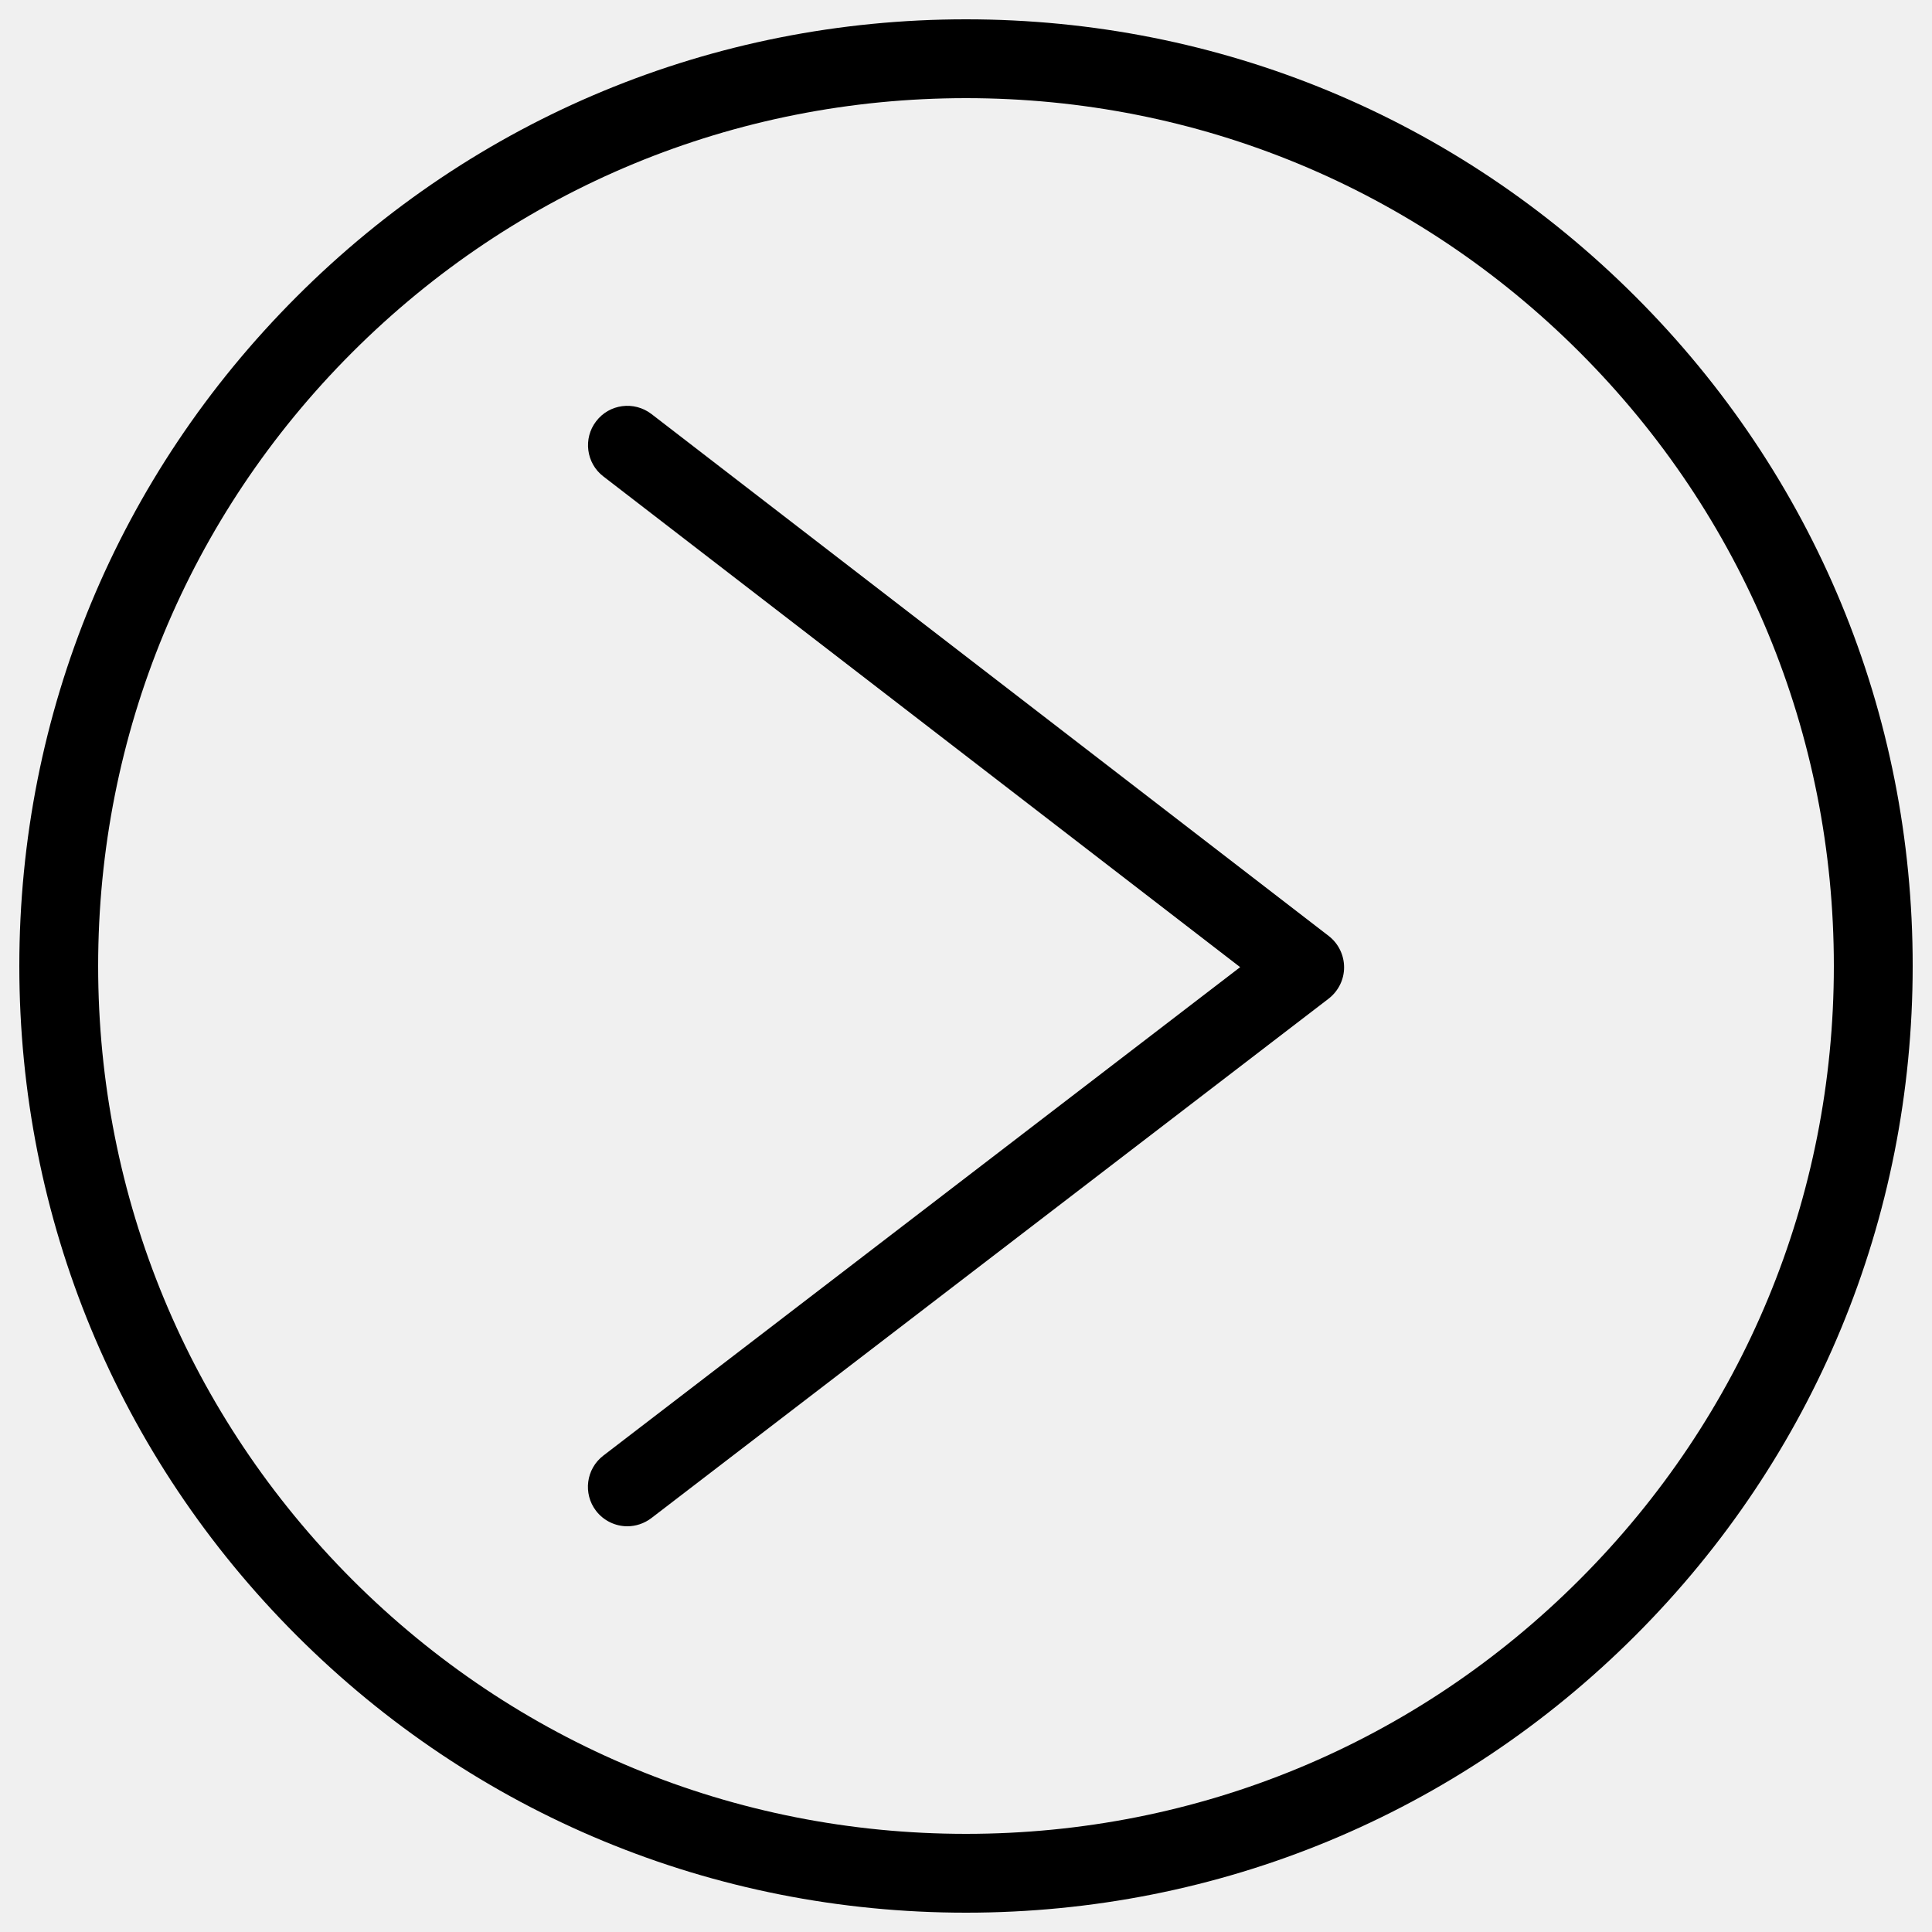
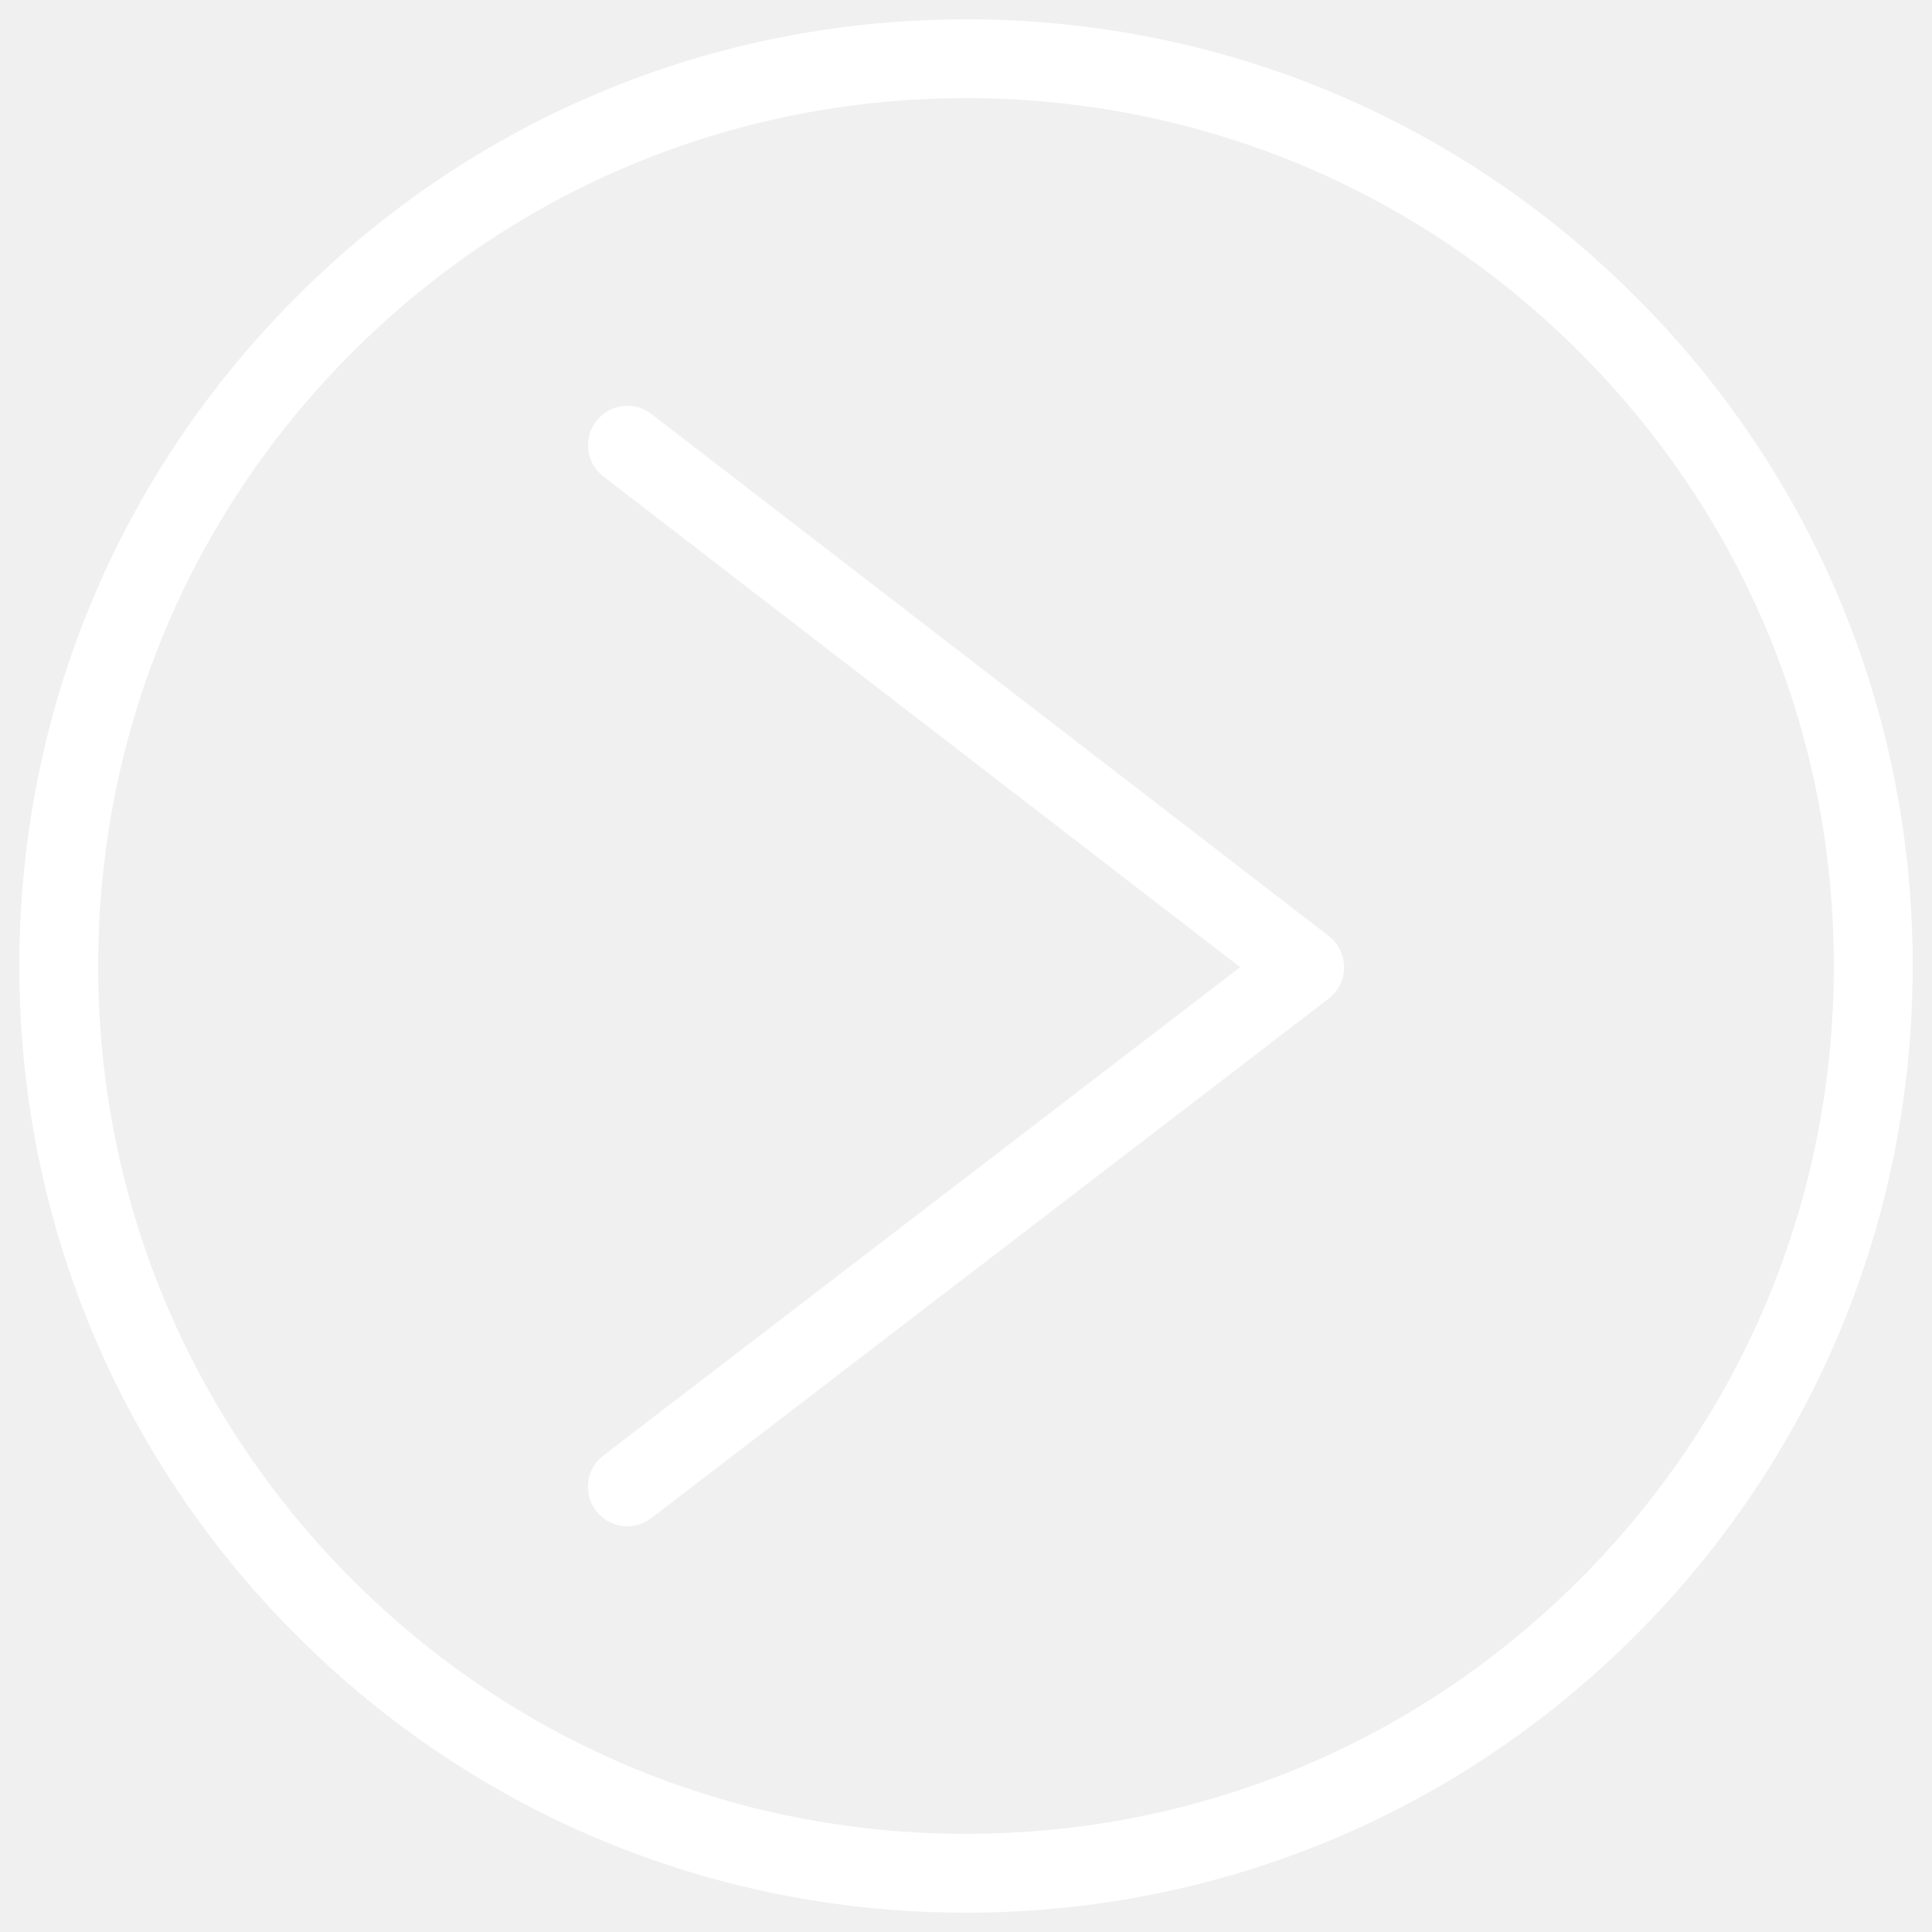
<svg xmlns="http://www.w3.org/2000/svg" version="1.1" x="0px" y="0px" viewBox="0 0 1000 1000" enable-background="new 0 0 1000 1000" xml:space="preserve">
  <g>
-     <path d="M846.5,153.5C754,61,630.9,10,500,10c-130.9,0-254,51-346.5,143.6C61,246.1,10,369.1,10,500c0,130.9,51,254,143.5,346.5C246,939,369.1,990,500,990s254-51,346.5-143.5C939,754,990,630.9,990,500C990.1,369.1,939.1,246,846.5,153.5z M817.6,817.6C732.8,902.5,620,949.2,500,949.2s-232.8-46.7-317.6-131.5C97.6,732.8,50.8,620,50.8,500c0-120,46.7-232.8,131.5-317.6C267.2,97.5,380.1,50.8,500,50.8c120,0,232.8,46.7,317.6,131.5C902.5,267.2,949.2,380,949.2,500C949.2,620,902.4,732.8,817.6,817.6z" />
-     <path d="M337.2,214.3c-9-6.9-21.8-5.2-28.6,3.7c-6.9,8.9-5.2,21.8,3.7,28.6l329.6,254L312.3,753.4c-9,6.9-10.6,19.7-3.8,28.6c4,5.2,10.1,8,16.2,8c4.3,0,8.7-1.4,12.4-4.2l350.6-268.9c5-3.9,8-9.8,8-16.2c0-6.3-2.9-12.3-7.9-16.2L337.2,214.3z" />
+     <path fill="#FFF" d="M846.5,153.5C754,61,630.9,10,500,10c-130.9,0-254,51-346.5,143.6C61,246.1,10,369.1,10,500c0,130.9,51,254,143.5,346.5C246,939,369.1,990,500,990s254-51,346.5-143.5C939,754,990,630.9,990,500C990.1,369.1,939.1,246,846.5,153.5z M817.6,817.6C732.8,902.5,620,949.2,500,949.2s-232.8-46.7-317.6-131.5C97.6,732.8,50.8,620,50.8,500c0-120,46.7-232.8,131.5-317.6C267.2,97.5,380.1,50.8,500,50.8c120,0,232.8,46.7,317.6,131.5C902.5,267.2,949.2,380,949.2,500C949.2,620,902.4,732.8,817.6,817.6z" />
+     <path fill="#FFF" d="M337.2,214.3c-9-6.9-21.8-5.2-28.6,3.7c-6.9,8.9-5.2,21.8,3.7,28.6l329.6,254L312.3,753.4c-9,6.9-10.6,19.7-3.8,28.6c4,5.2,10.1,8,16.2,8c4.3,0,8.7-1.4,12.4-4.2l350.6-268.9c5-3.9,8-9.8,8-16.2c0-6.3-2.9-12.3-7.9-16.2L337.2,214.3z" />
  </g>
</svg>
